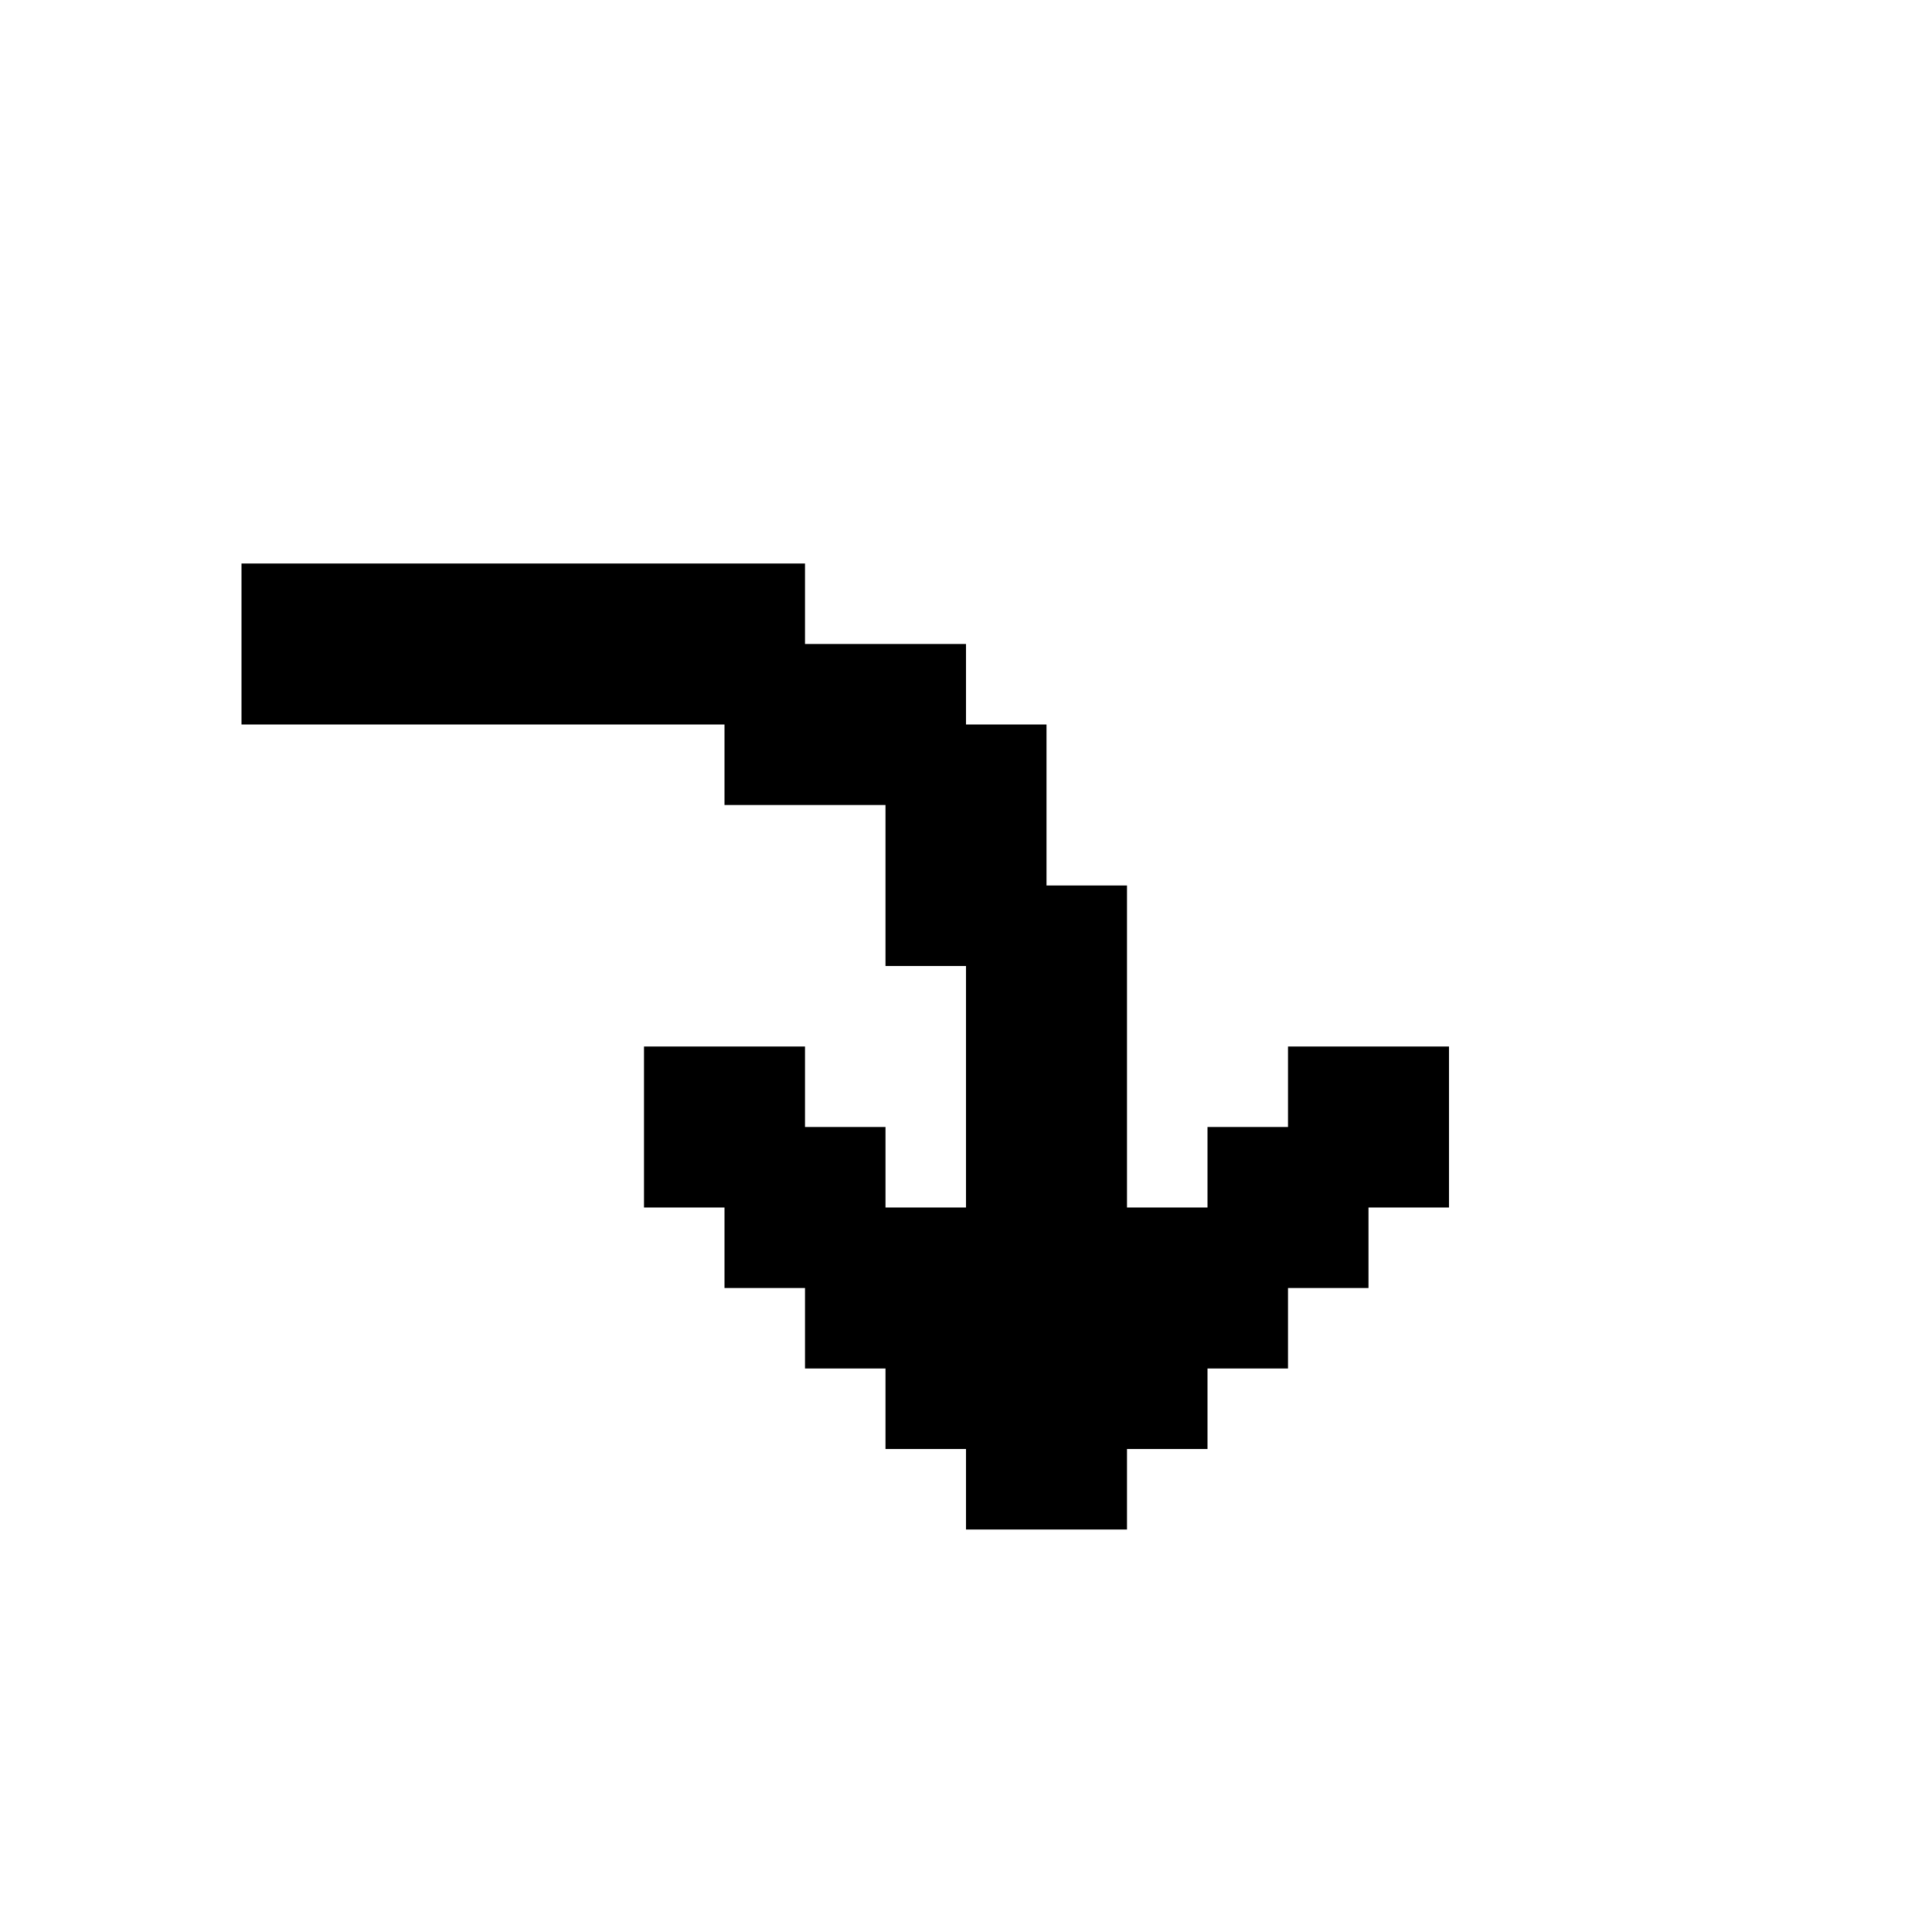
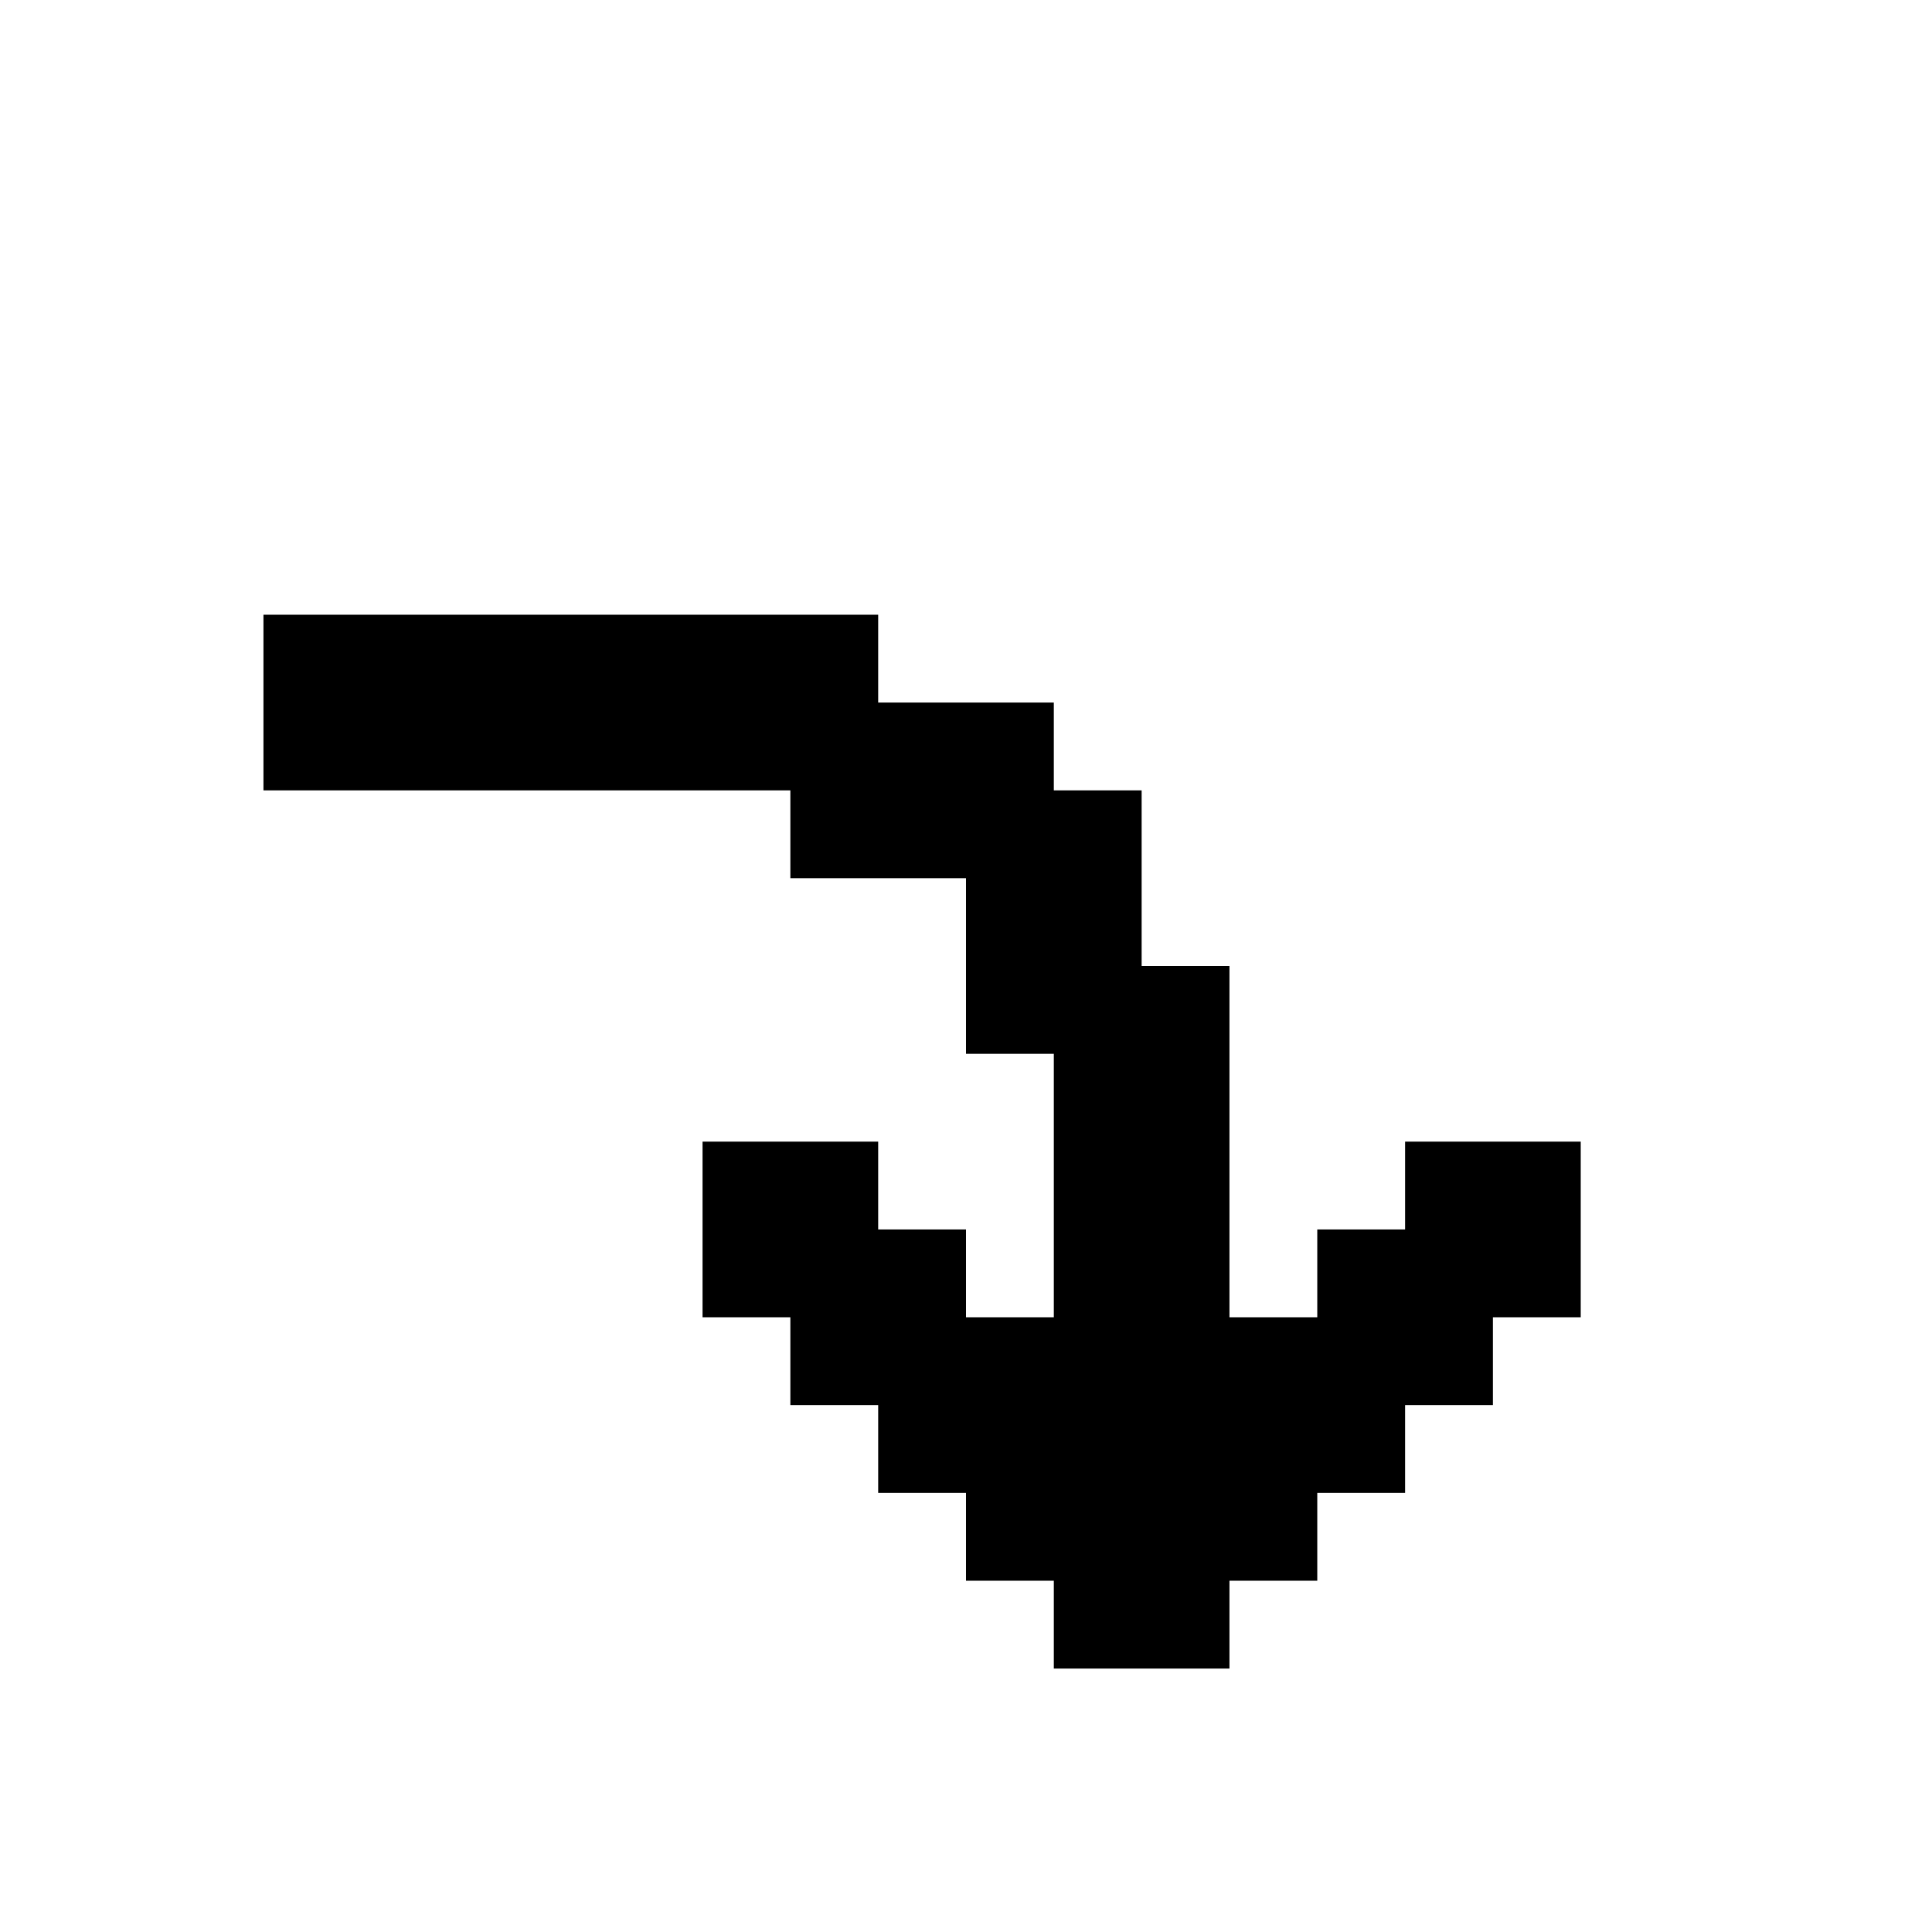
- <svg xmlns="http://www.w3.org/2000/svg" id="mdi-arrow-right-down" viewBox="0 0 24 24">
+ <svg xmlns="http://www.w3.org/2000/svg" id="memory-arrow-right-down" viewBox="0 0 22 22">
  <path d="M12 19H14V18H15V17H16V16H17V15H18V13H16V14H15V15H14V11H13V9H12V8H10V7H3V9H9V10H11V12H12V15H11V14H10V13H8V15H9V16H10V17H11V18H12" />
</svg>
